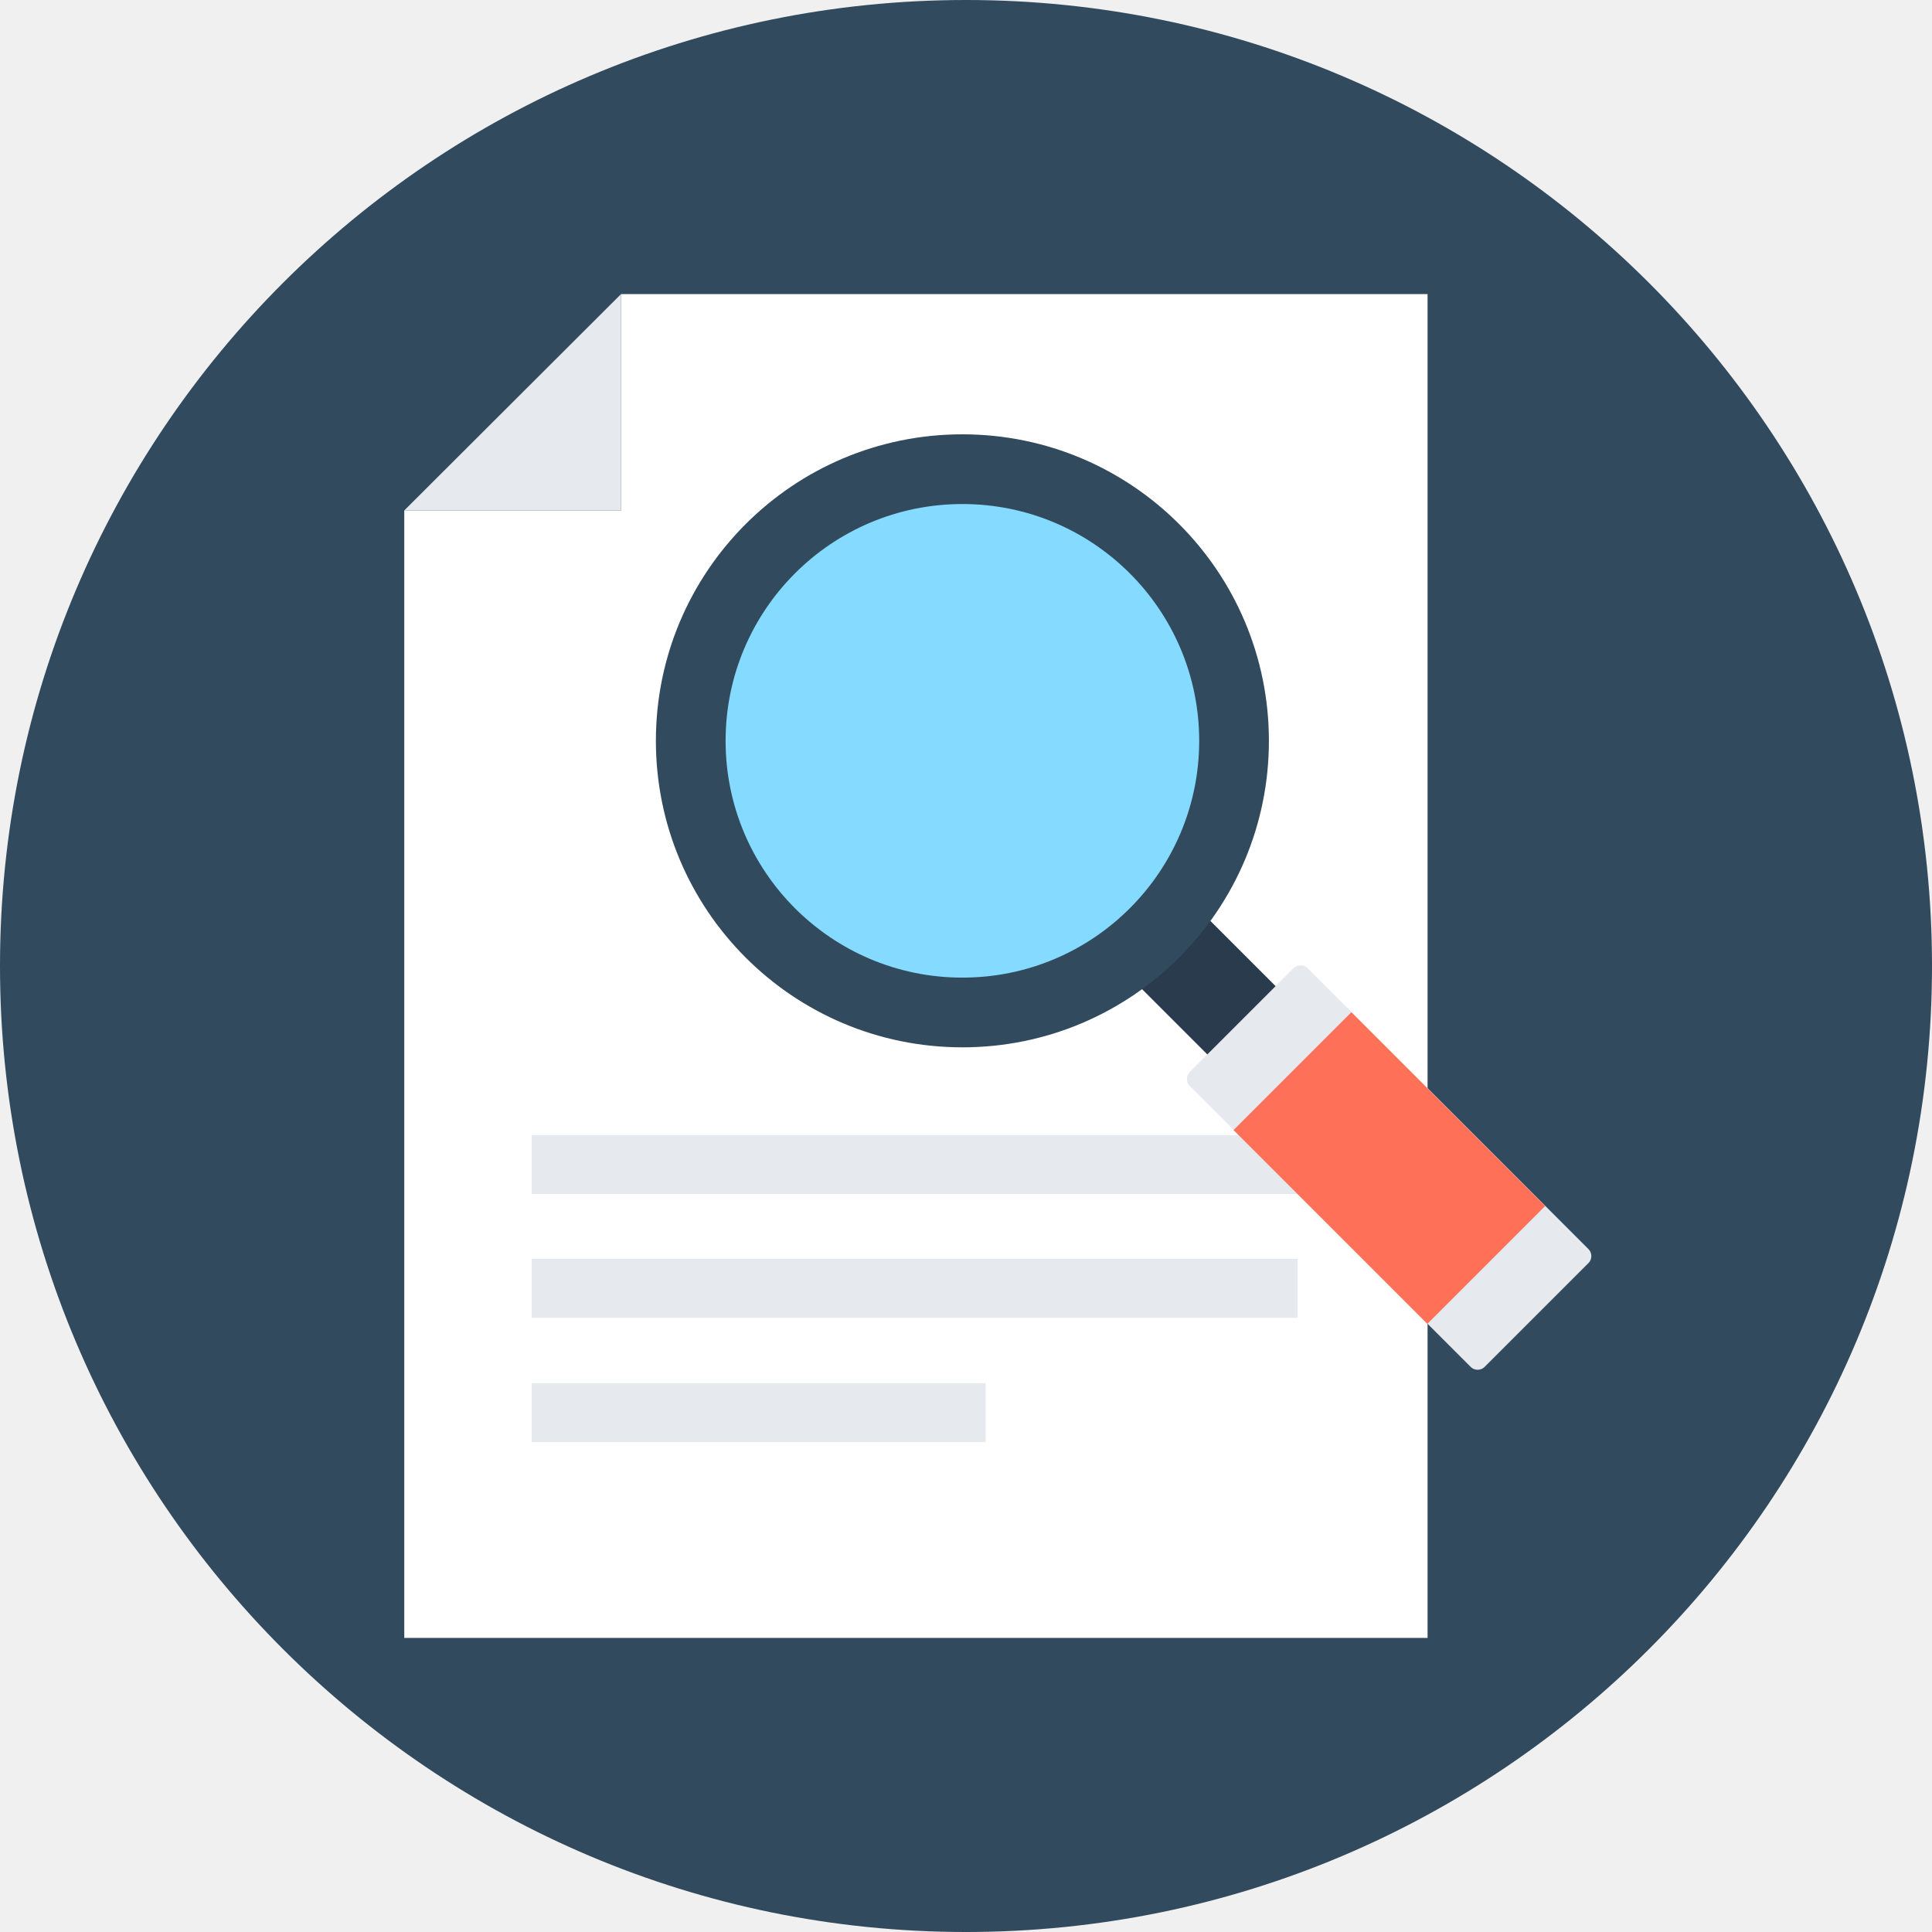
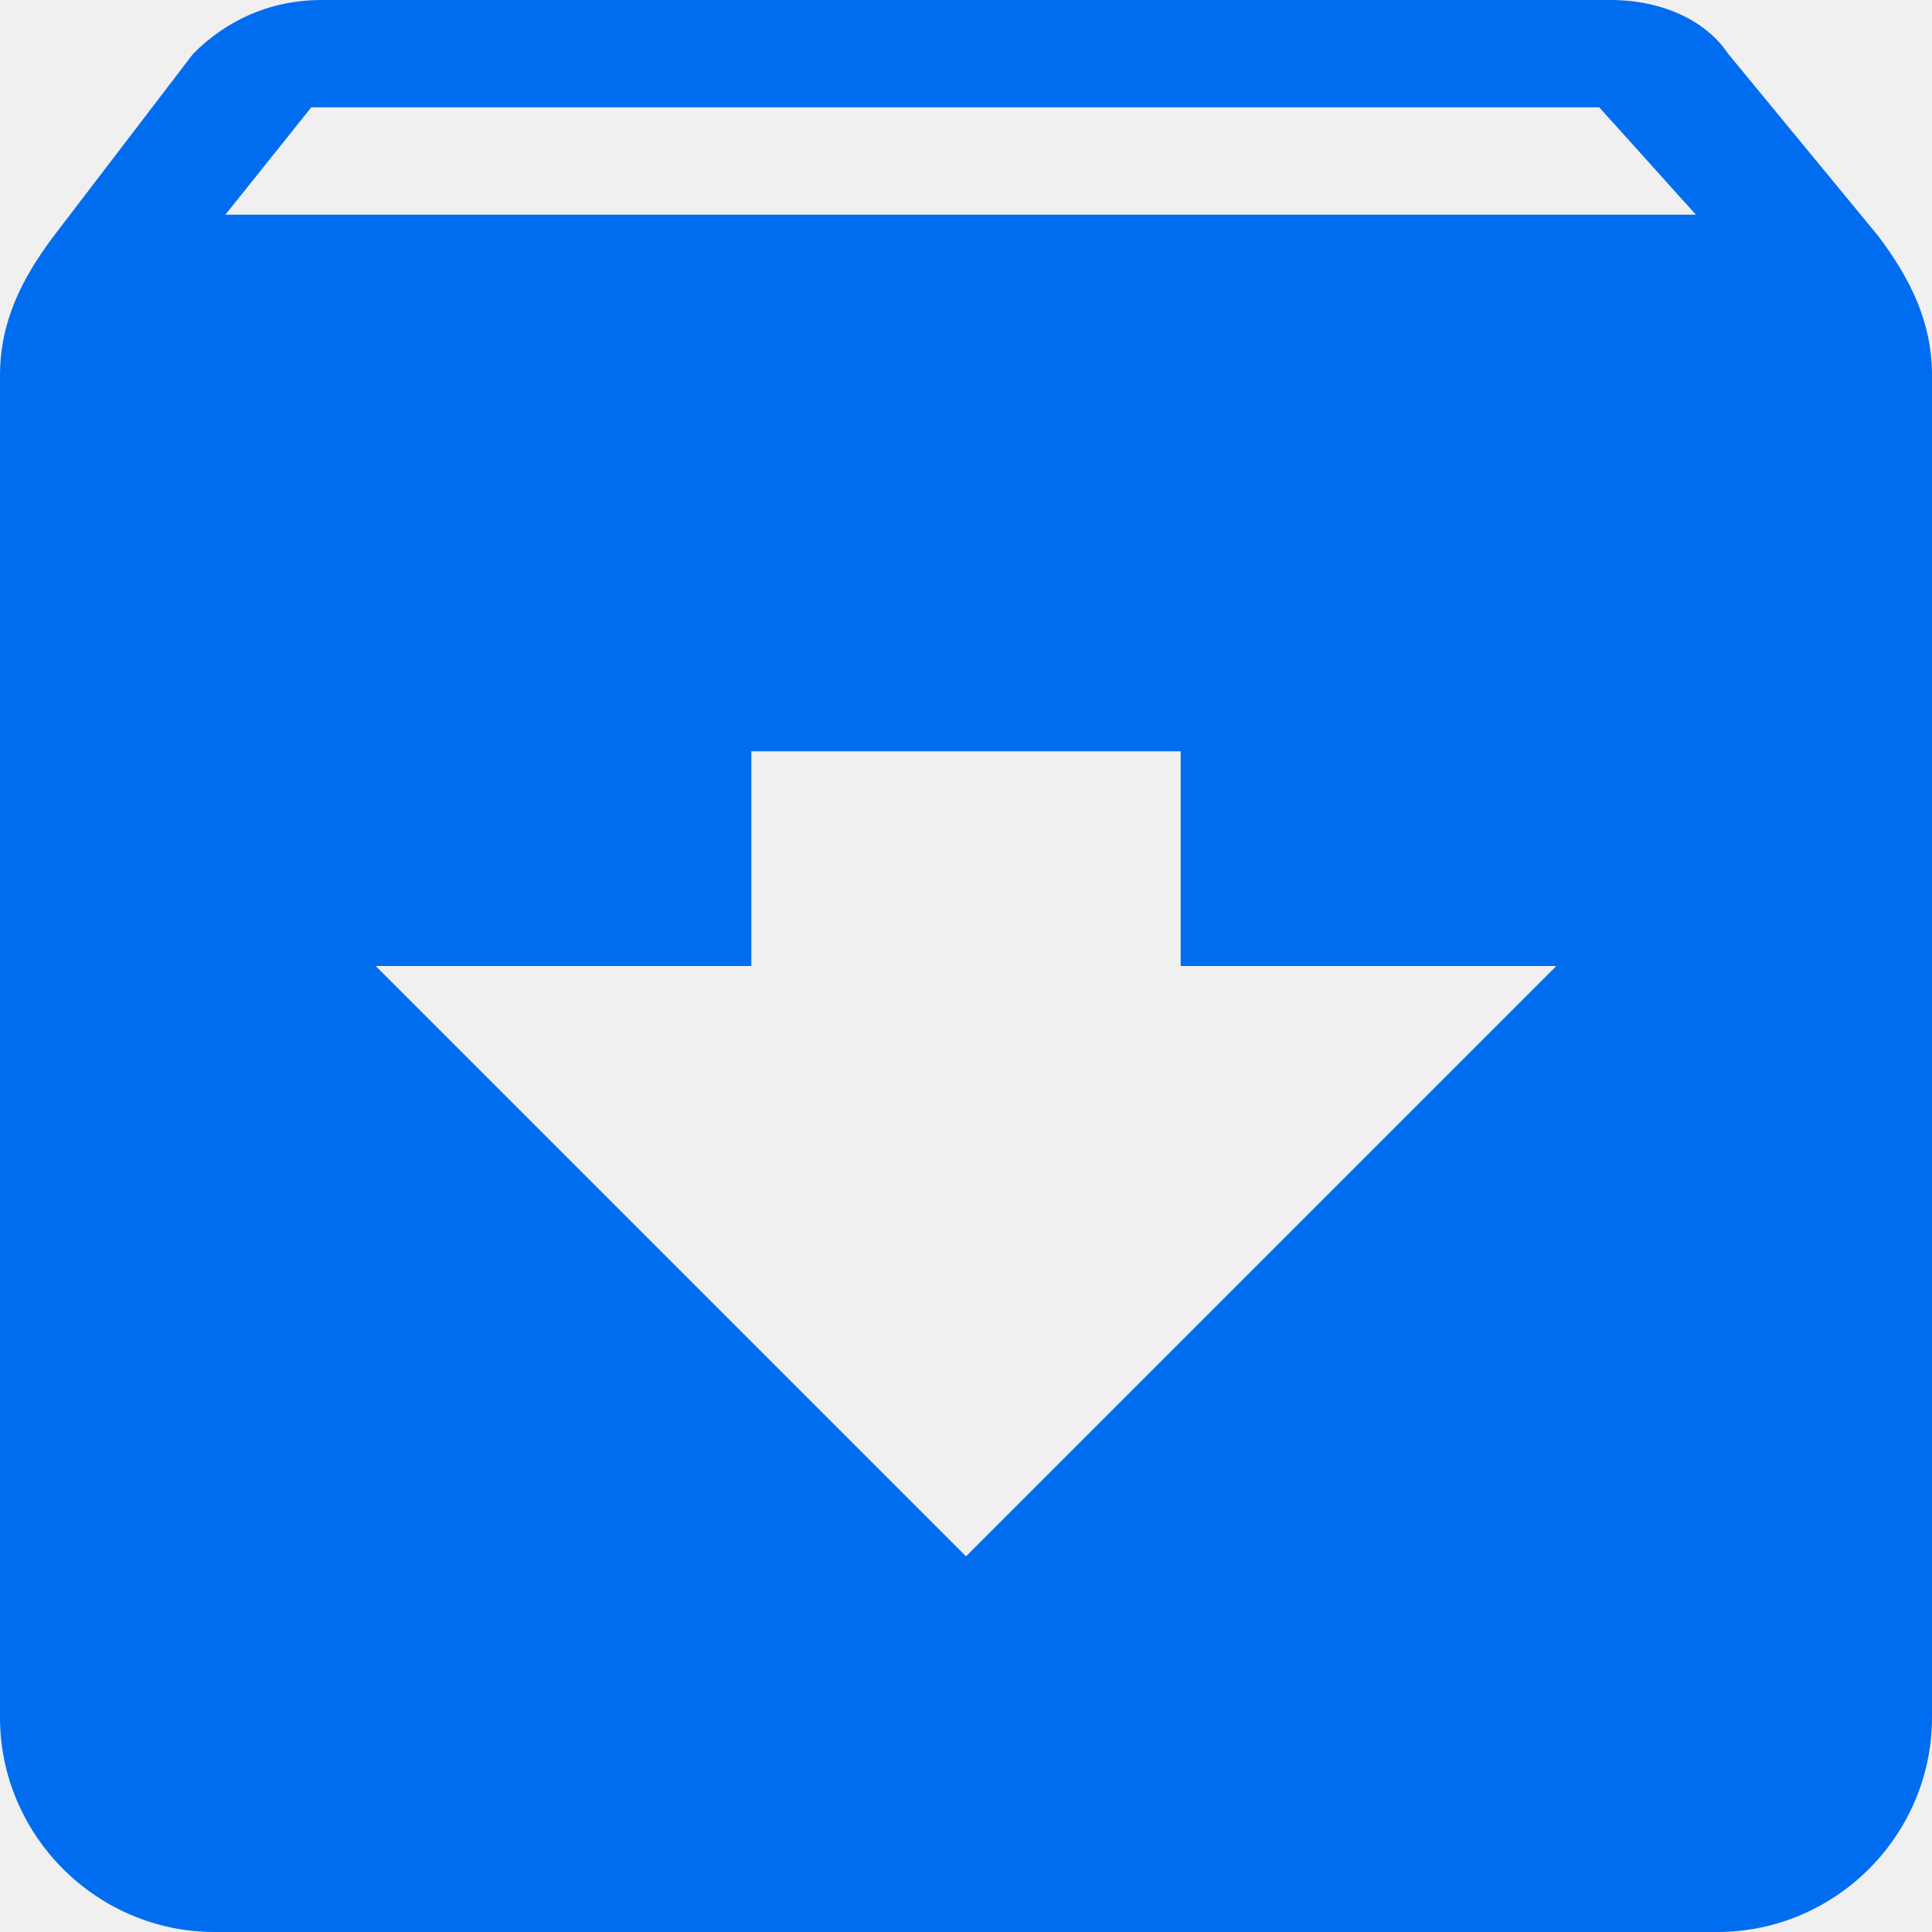
- <svg xmlns="http://www.w3.org/2000/svg" version="1.1" id="Layer_1" x="0px" y="0px" viewBox="0 0 482.2 482.2" style="enable-background:new 0 0 482.2 482.2;" xml:space="preserve">
-   <circle style="fill:#324A5E;" cx="241.1" cy="241.1" r="241.1" />
-   <polygon style="fill:#FFFFFF;" points="155,73.4 155,127.4 100.9,127.4 100.9,408.8 356.3,408.8 356.3,73.4 " />
+ <svg xmlns="http://www.w3.org/2000/svg" version="1.1" id="Capa_1" x="0px" y="0px" width="512px" height="512px" viewBox="0 0 459 459" style="enable-background:new 0 0 459 459;" xml:space="preserve">
  <g>
-     <polygon style="fill:#E6E9EE;" points="155,73.4 100.9,127.4 155,127.4  " />
-     <rect x="132.7" y="283.3" style="fill:#E6E9EE;" width="191.2" height="14.7" />
-     <rect x="132.7" y="314.2" style="fill:#E6E9EE;" width="191.2" height="14.7" />
-     <rect x="132.7" y="345.2" style="fill:#E6E9EE;" width="113.3" height="14.7" />
+     <g id="archive">
+       <path d="M446.25,56.1l-35.7-43.35C405.45,5.1,395.25,0,382.5,0h-306C63.75,0,53.55,5.1,45.9,12.75L12.75,56.1    C5.1,66.3,0,76.5,0,89.25V408c0,28.05,22.95,51,51,51h357c28.05,0,51-22.95,51-51V89.25C459,76.5,453.9,66.3,446.25,56.1z     M229.5,369.75L89.25,229.5h89.25v-51h102v51h89.25L229.5,369.75z M53.55,51l20.4-25.5h306L402.9,51H53.55z" fill="#006DF0" />
+     </g>
  </g>
-   <rect x="285.794" y="218.043" transform="matrix(-0.7071 0.7071 -0.7071 -0.7071 680.0255 203.6097)" style="fill:#2B3B4E;" width="24.1" height="49.2" />
-   <circle style="fill:#324A5E;" cx="240.2" cy="184.9" r="76.5" />
-   <circle style="fill:#84DBFF;" cx="240.2" cy="184.9" r="59.1" />
-   <path style="fill:#E6E9EE;" d="M322.9,241.6l-26,26c-0.9,0.9-0.9,2.5,0,3.4l70.2,70.2c0.9,0.9,2.5,0.9,3.4,0l26-26  c0.9-0.9,0.9-2.5,0-3.4l-70.2-70.2C325.4,240.7,323.9,240.7,322.9,241.6z" />
-   <rect x="312.563" y="270.724" transform="matrix(-0.7071 -0.7071 0.7071 -0.7071 385.8226 742.8599)" style="fill:#FF7058;" width="68.399" height="41.6" />
  <g>
</g>
  <g>
</g>
  <g>
</g>
  <g>
</g>
  <g>
</g>
  <g>
</g>
  <g>
</g>
  <g>
</g>
  <g>
</g>
  <g>
</g>
  <g>
</g>
  <g>
</g>
  <g>
</g>
  <g>
</g>
  <g>
</g>
</svg>
